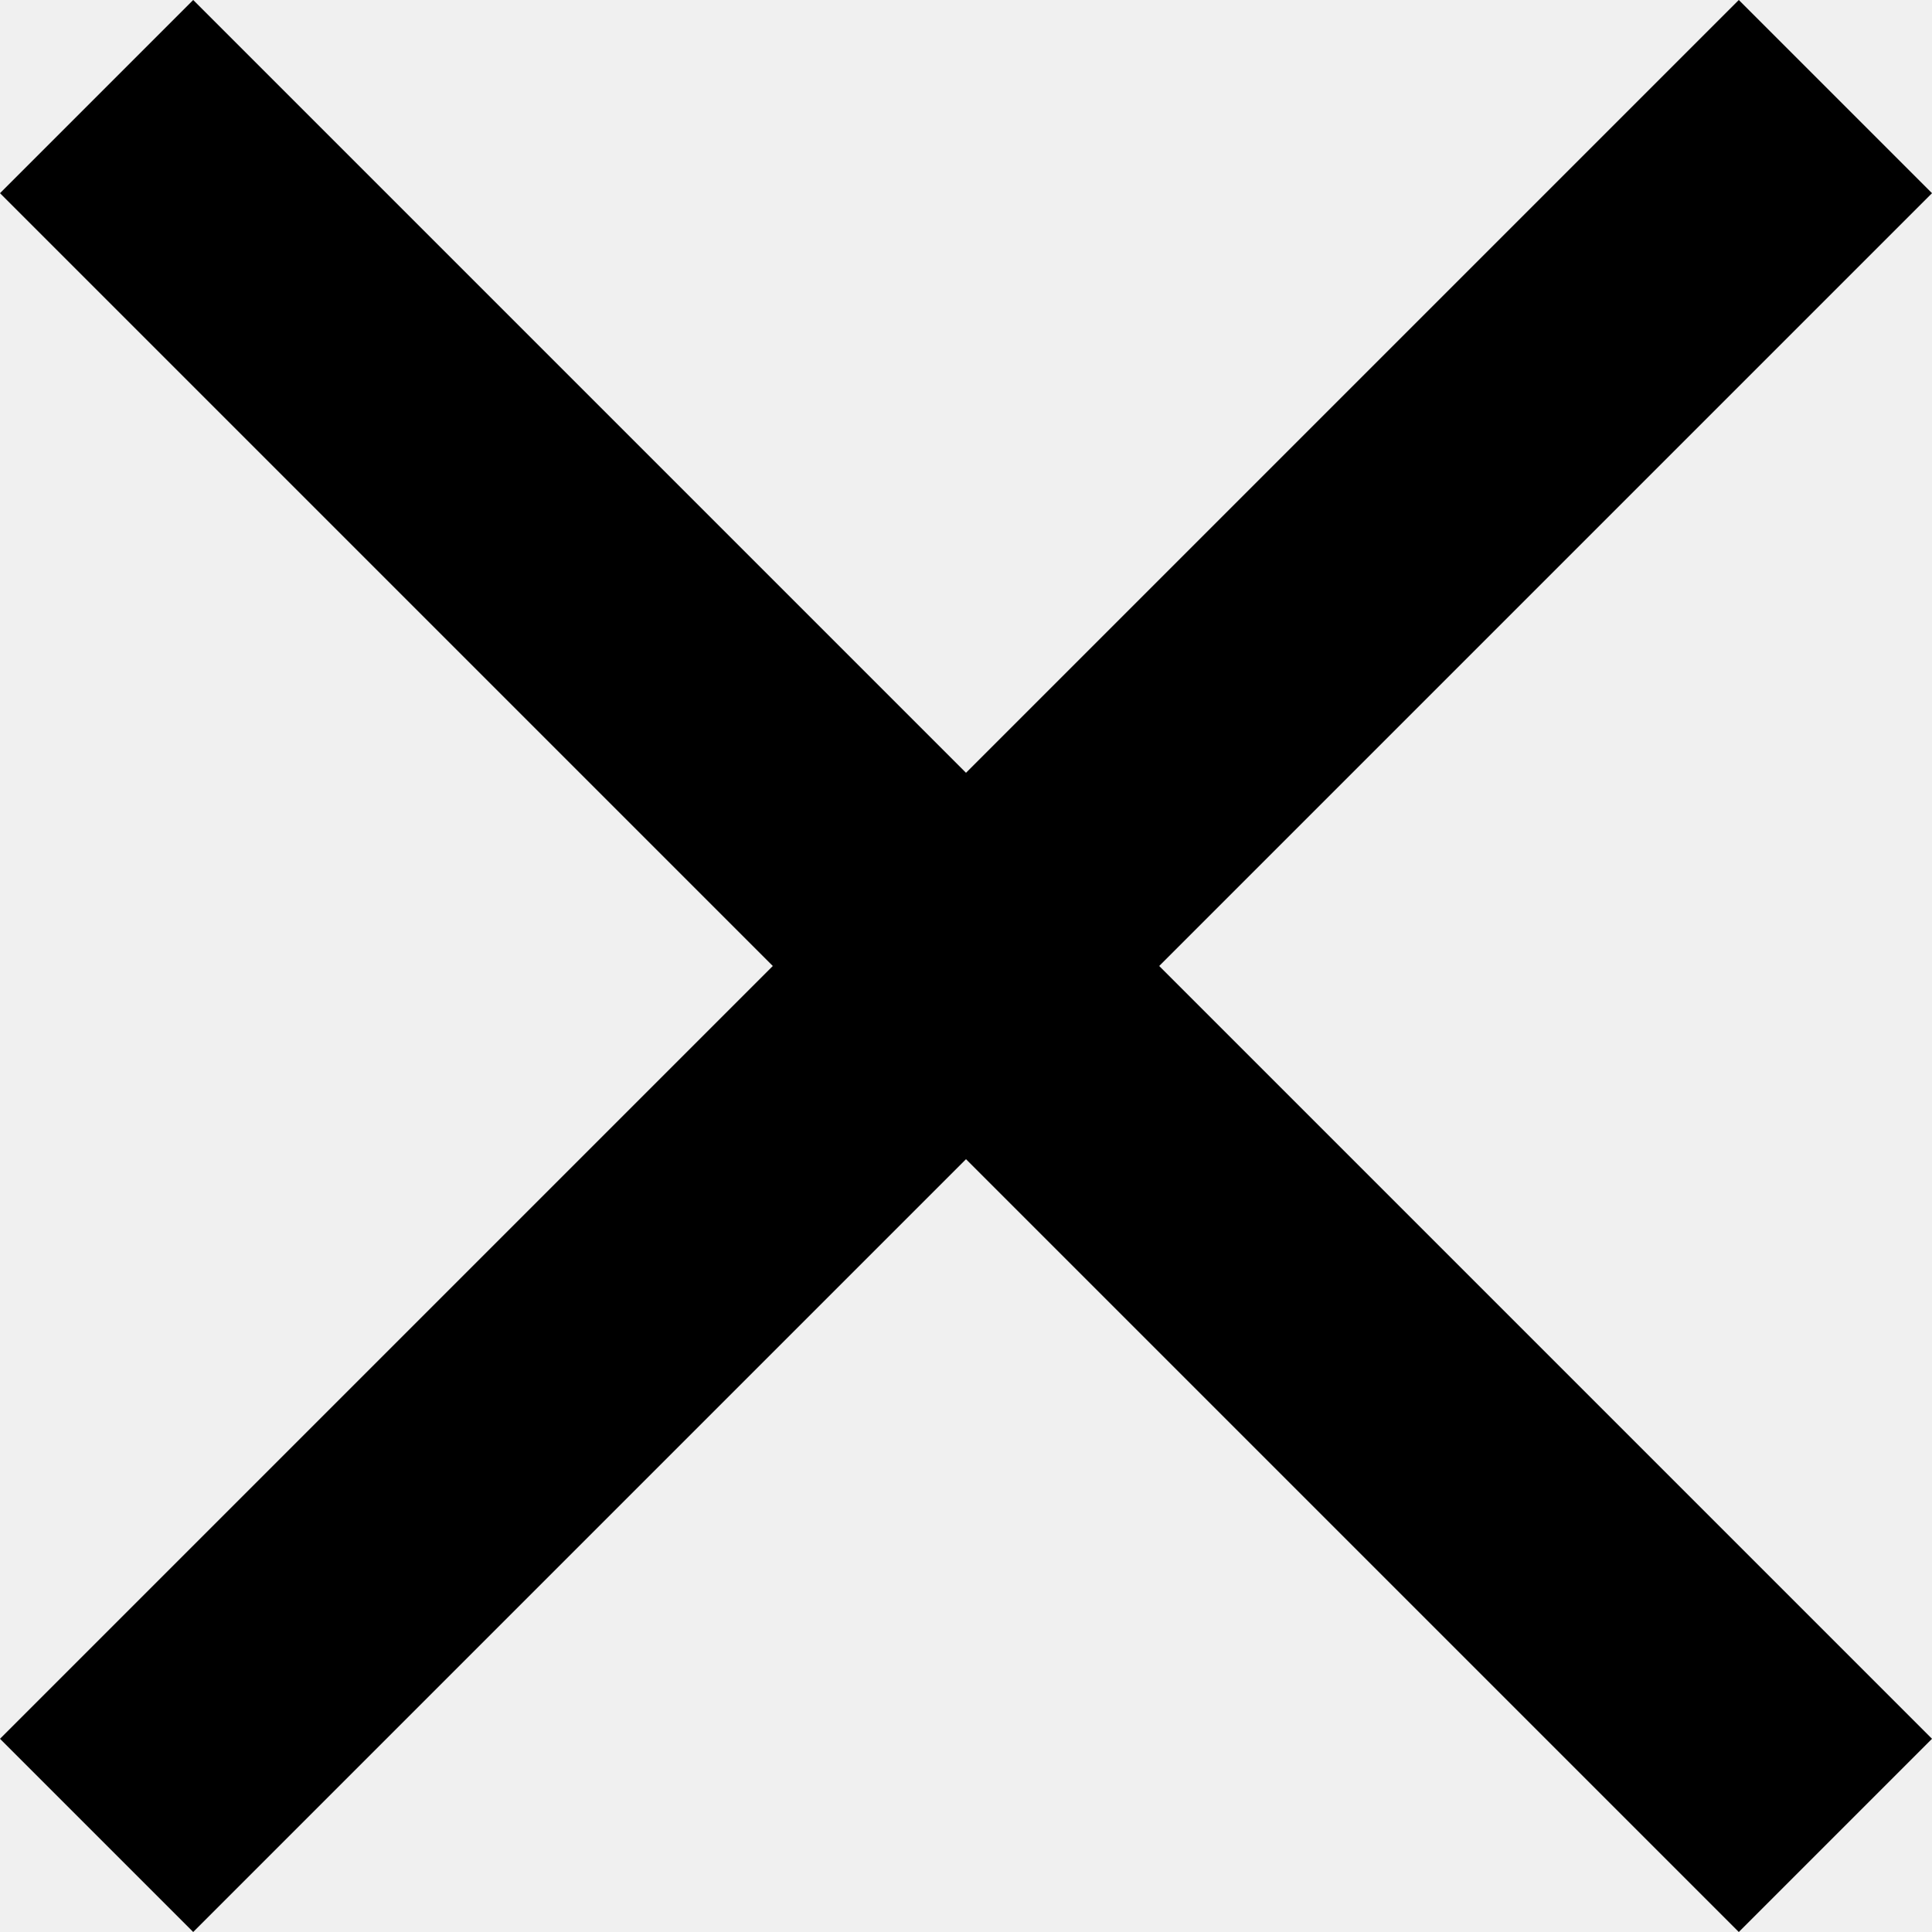
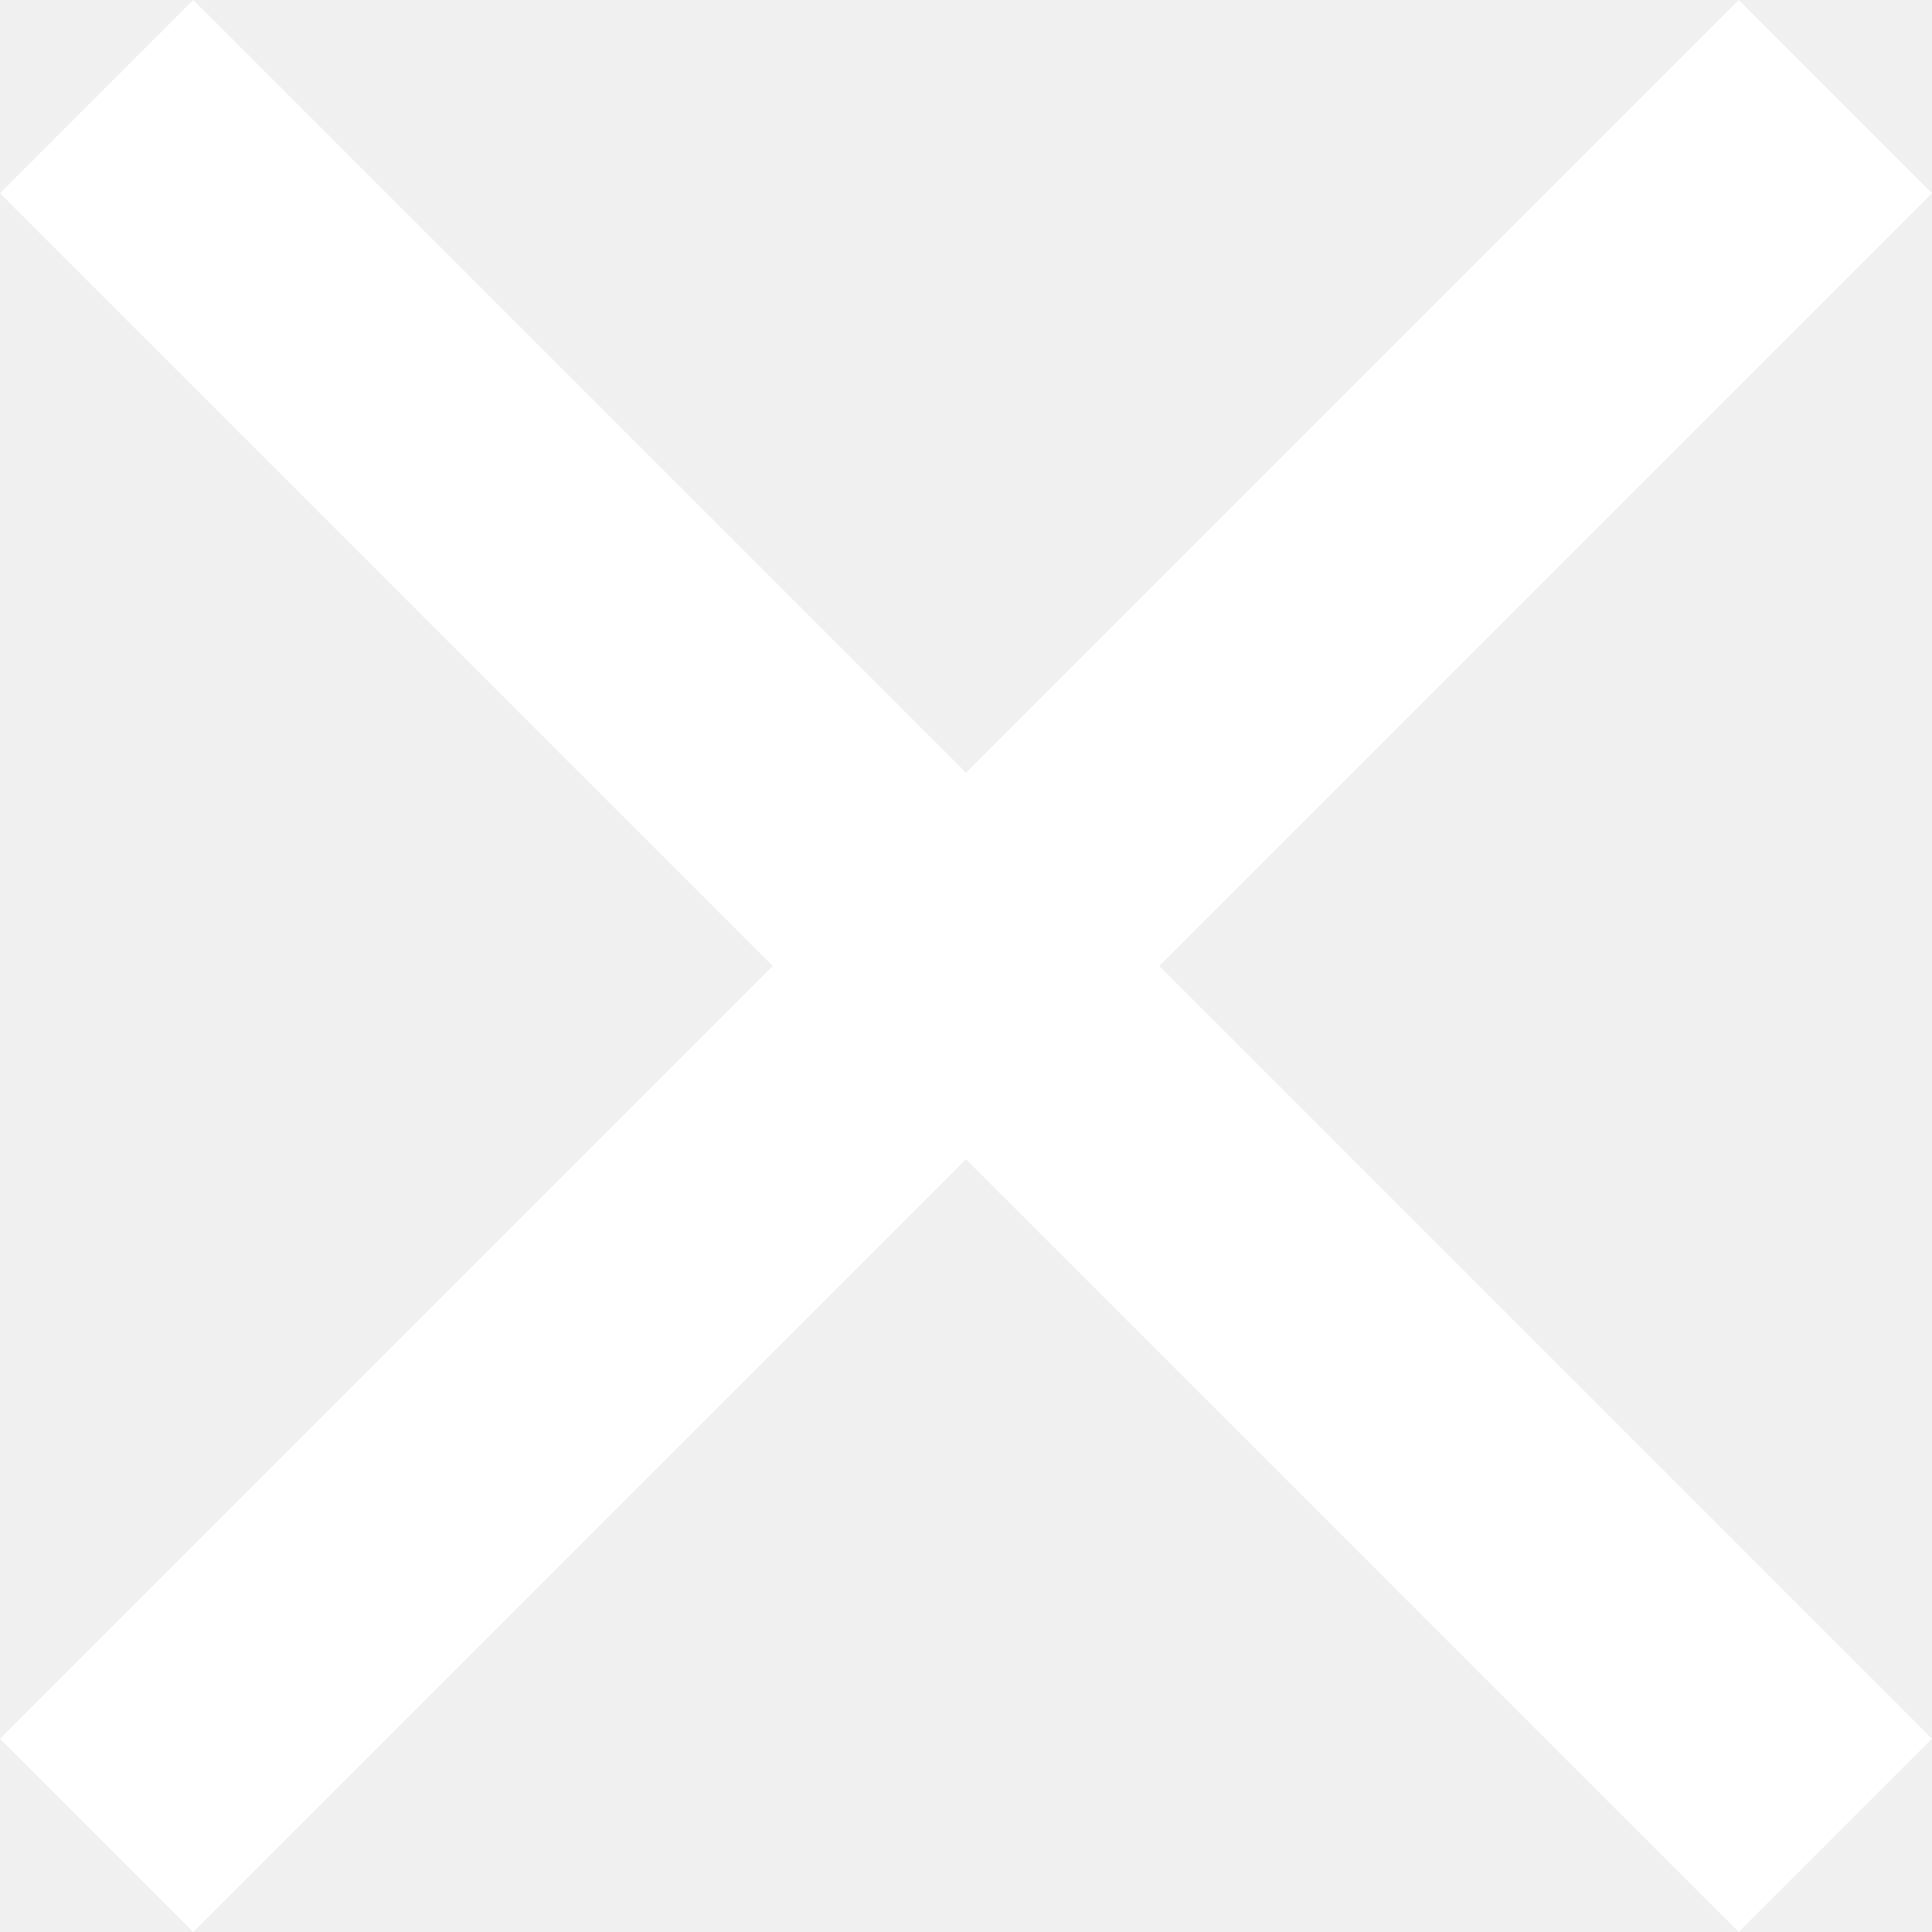
<svg xmlns="http://www.w3.org/2000/svg" width="14" height="14" viewBox="0 0 14 14" fill="none">
-   <g clip-path="url(#clip0_1_2)">
-     <path d="M1.4 14L0 12.6L5.6 7L0 1.4L1.4 0L7 5.6L12.6 0L14 1.4L8.4 7L14 12.6L12.6 14L7 8.4L1.4 14Z" fill="black" />
-   </g>
-   <defs>
-     <clipPath id="clip0_1_2">
-       <rect width="14" height="14" fill="white" />
-     </clipPath>
-   </defs>
+   <path d="M1.4 14L0 12.6L5.6 7L0 1.4L1.4 0L7 5.6L12.6 0L14 1.4L8.4 7L14 12.6L12.6 14L7 8.4L1.4 14Z" fill="white" />
</svg>
